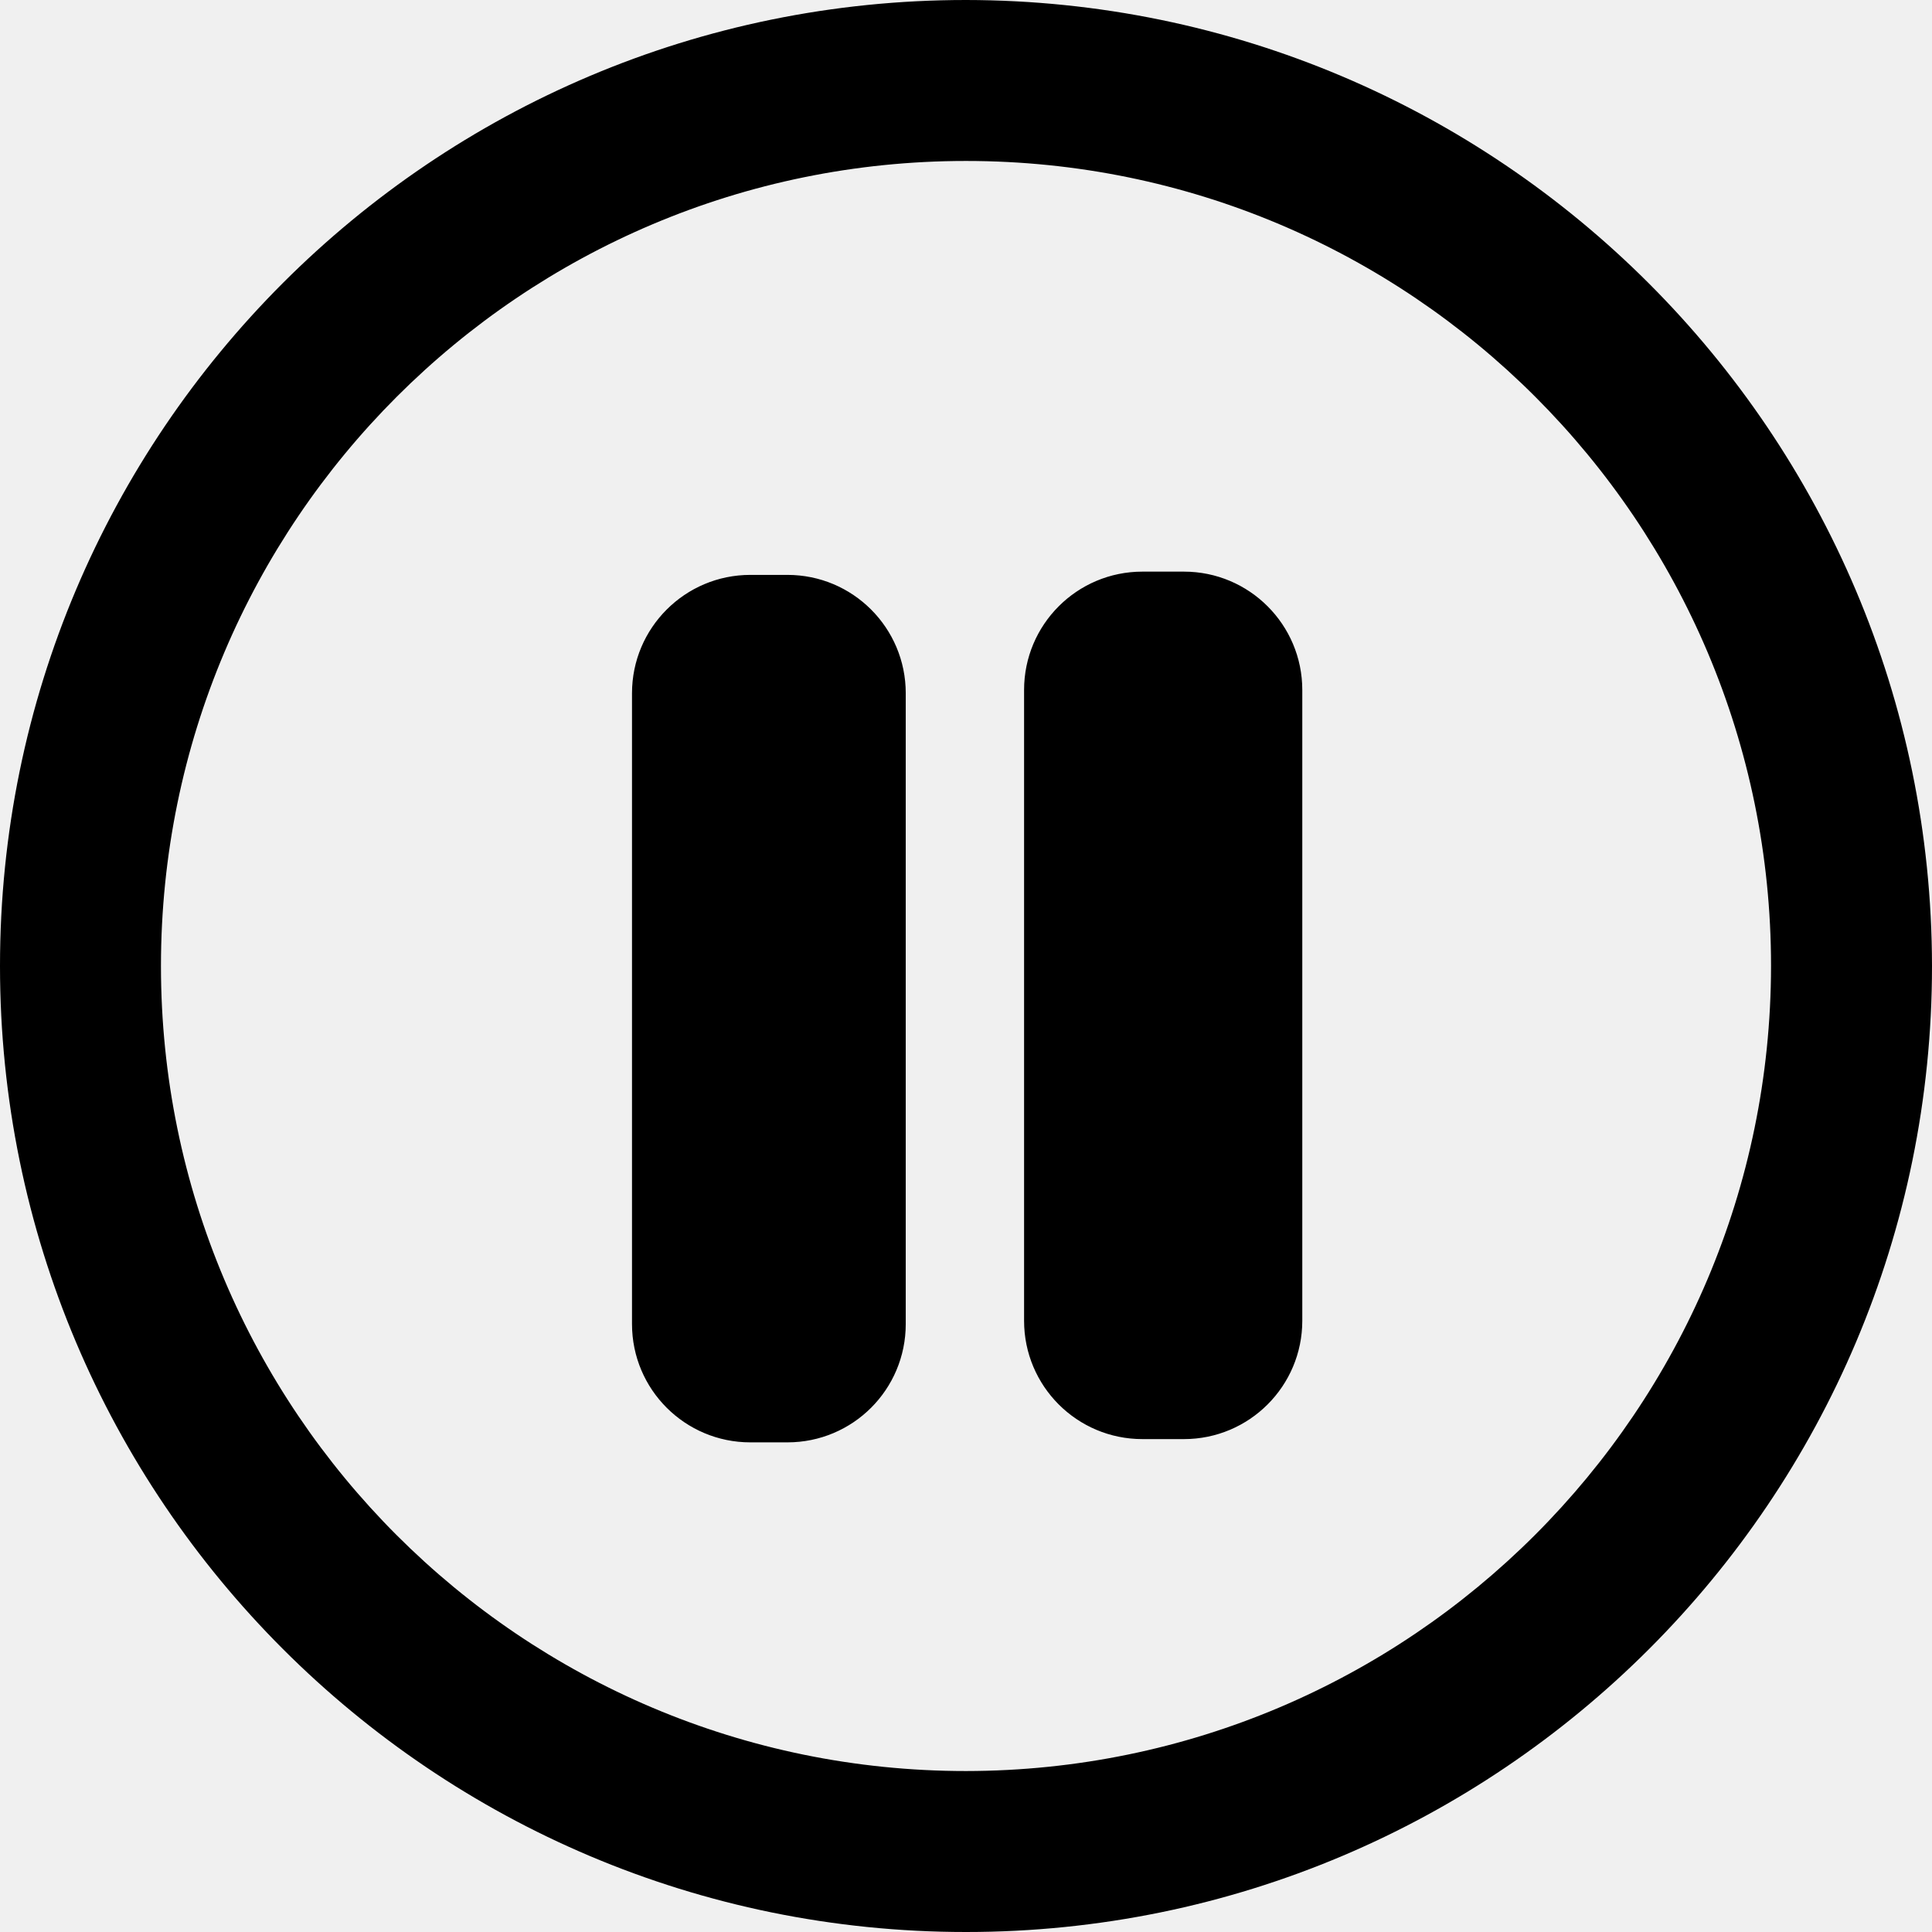
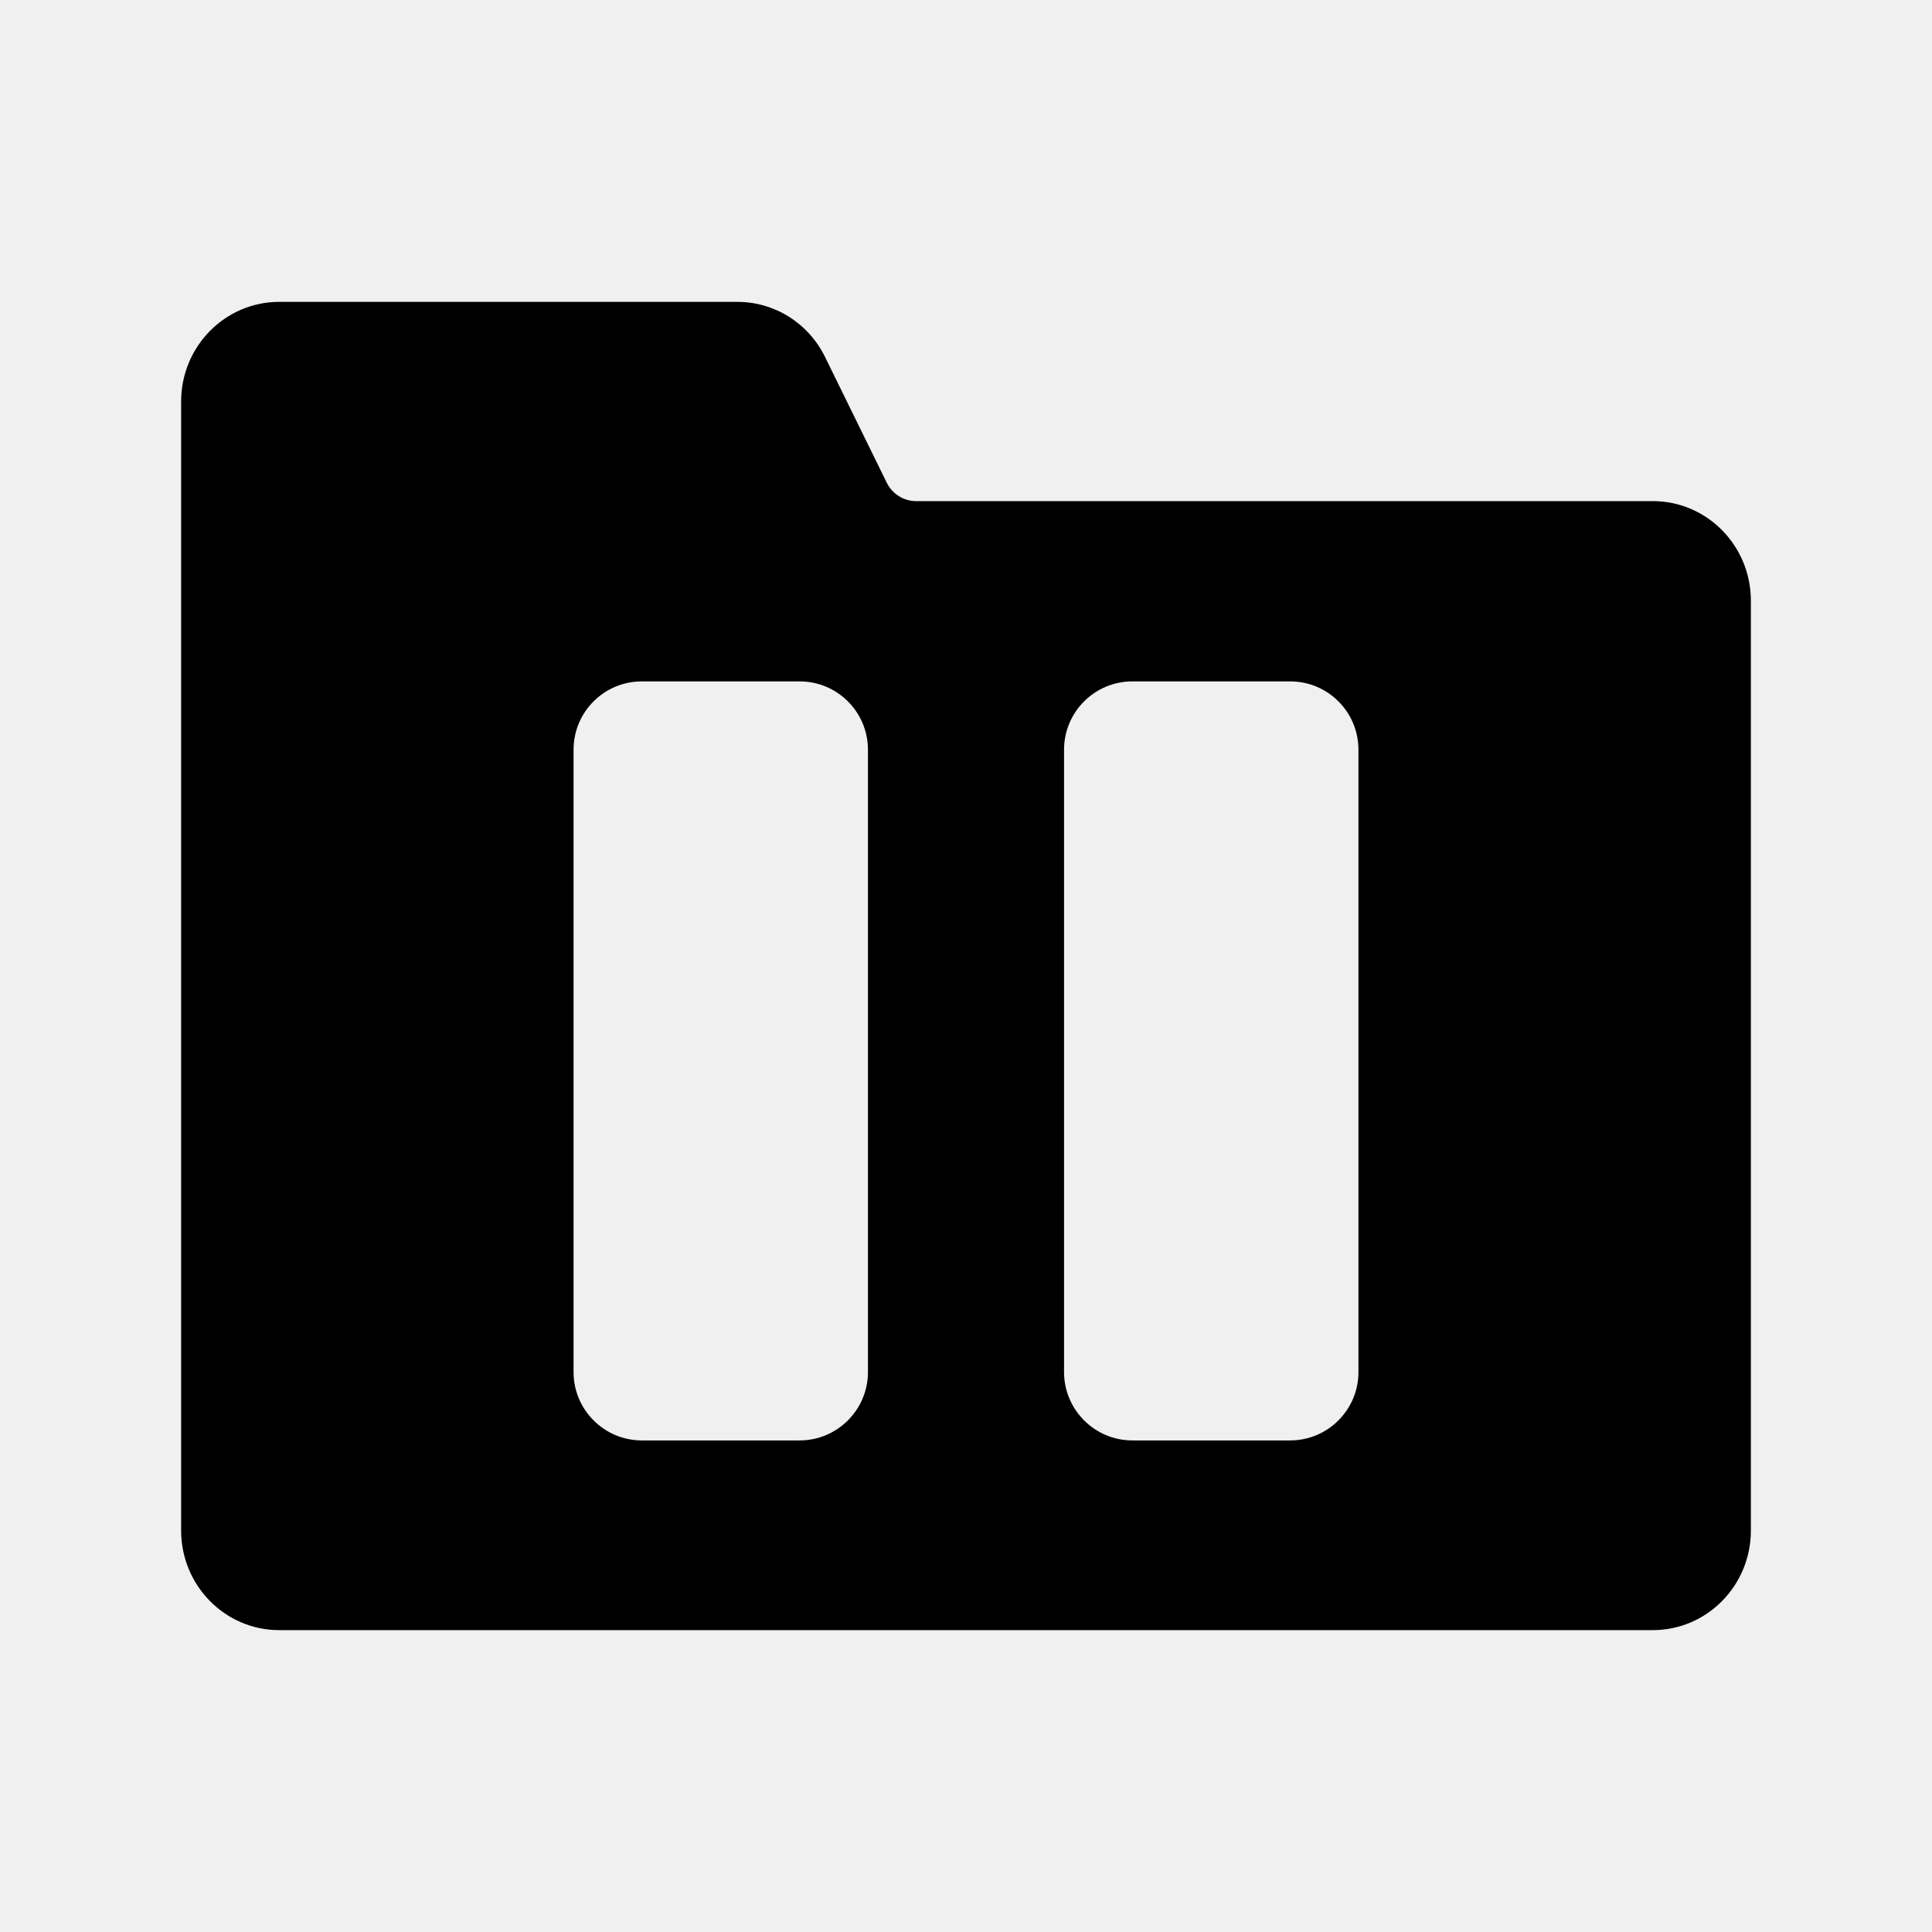
- <svg xmlns="http://www.w3.org/2000/svg" width="16px" height="16px" viewBox="0 0 16 16" version="1.1">
+ <svg xmlns="http://www.w3.org/2000/svg" xmlns:xlink="http://www.w3.org/1999/xlink" width="16px" height="16px" viewBox="0 0 16 16" version="1.1">
+   <defs>
+     <path d="M6.104,2.5 C6.412,2.499 6.693,2.674 6.831,2.953 L6.831,2.953 L7.344,3.998 C7.39,4.091 7.484,4.15 7.586,4.15 L7.586,4.15 L13.688,4.15 C14.136,4.15 14.5,4.519 14.5,4.975 L14.5,4.975 L14.5,12.675 C14.5,13.131 14.136,13.5 13.688,13.5 L13.688,13.5 L2.312,13.5 C1.864,13.5 1.5,13.131 1.5,12.675 L1.5,12.675 L1.5,3.325 C1.5,2.869 1.864,2.5 2.312,2.5 L2.312,2.5 Z M6.622,5.643 L5.316,5.643 C5.003,5.643 4.75,5.896 4.75,6.209 L4.75,6.209 L4.75,11.363 C4.75,11.675 5.003,11.929 5.316,11.929 L5.316,11.929 L6.622,11.929 C6.934,11.929 7.188,11.675 7.188,11.363 L7.188,11.363 L7.188,6.209 C7.188,5.896 6.934,5.643 6.622,5.643 L6.622,5.643 Z M10.684,5.643 L9.378,5.643 C9.066,5.643 8.812,5.896 8.812,6.209 L8.812,6.209 L8.812,11.363 C8.812,11.675 9.066,11.929 9.378,11.929 L9.378,11.929 L10.684,11.929 C10.997,11.929 11.25,11.675 11.25,11.363 L11.25,11.363 L11.25,6.209 C11.25,5.896 10.997,5.643 10.684,5.643 L10.684,5.643 Z" id="path-1" />
+   </defs>
  <g id="icons/theme/black/state-pause" stroke="none" stroke-width="1" fill="none" fill-rule="evenodd">
-     <g id="button-pause-alternate" fill="#000000" fill-rule="nonzero">
-       <path d="M8,0 C12.416,0.005 15.995,3.584 16,8 C16,12.418 12.418,16 8,16 C3.582,16 0,12.418 0,8 C0,3.582 3.582,0 8,0 Z M8,1.333 C4.318,1.333 1.333,4.318 1.333,8 C1.333,11.682 4.318,14.667 8,14.667 C11.68,14.663 14.663,11.68 14.667,8 C14.667,4.318 11.682,1.333 8,1.333 Z M6.521,4.761 C7.063,4.761 7.501,5.2 7.501,5.741 L7.501,10.965 C7.501,11.507 7.063,11.945 6.521,11.945 L6.214,11.945 C5.673,11.945 5.234,11.507 5.234,10.965 L5.234,5.741 C5.234,5.2 5.673,4.761 6.214,4.761 L6.521,4.761 Z M9.805,4.734 C10.346,4.734 10.785,5.173 10.785,5.714 L10.785,10.938 C10.785,11.479 10.346,11.918 9.805,11.918 L9.461,11.918 C8.919,11.918 8.481,11.479 8.481,10.938 L8.481,5.714 C8.481,5.173 8.919,4.734 9.461,4.734 L9.805,4.734 Z" id="Combined-Shape" />
-     </g>
+     <mask id="mask-2" fill="white">
+       <use xlink:href="#path-1" />
+     </mask>
+     <use id="Combined-Shape" fill="#000000" xlink:href="#path-1" />
  </g>
</svg>
